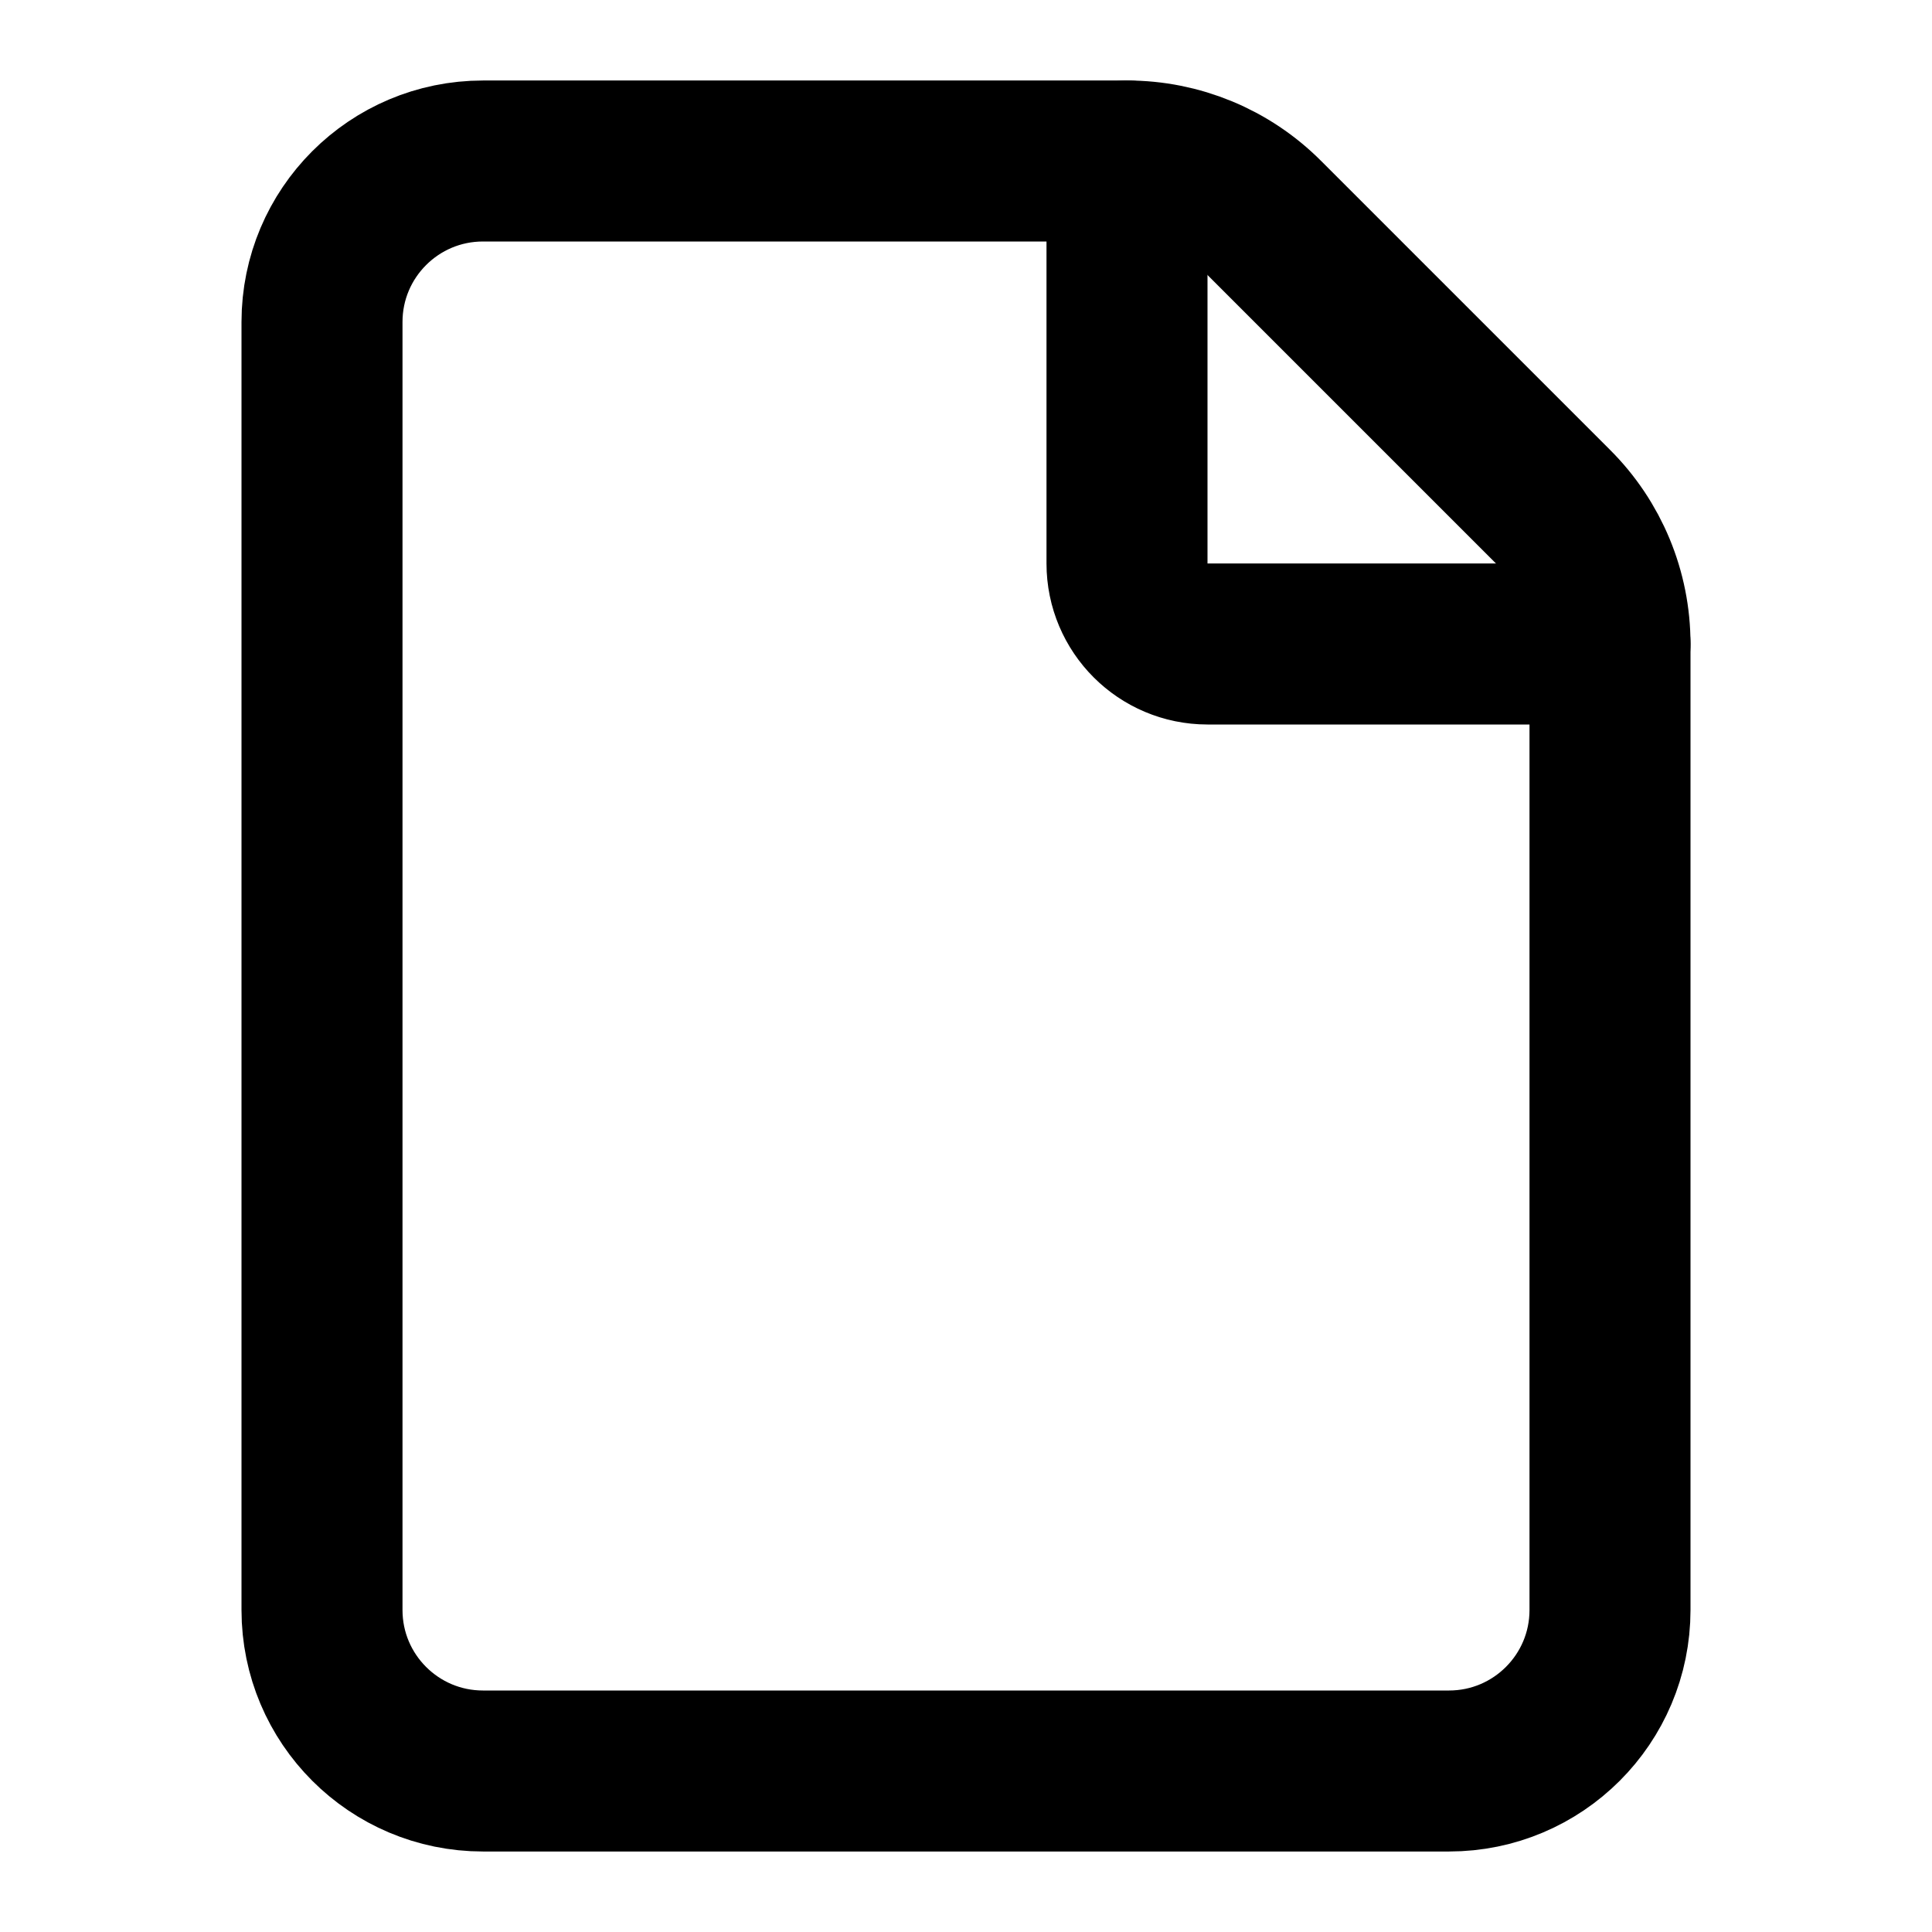
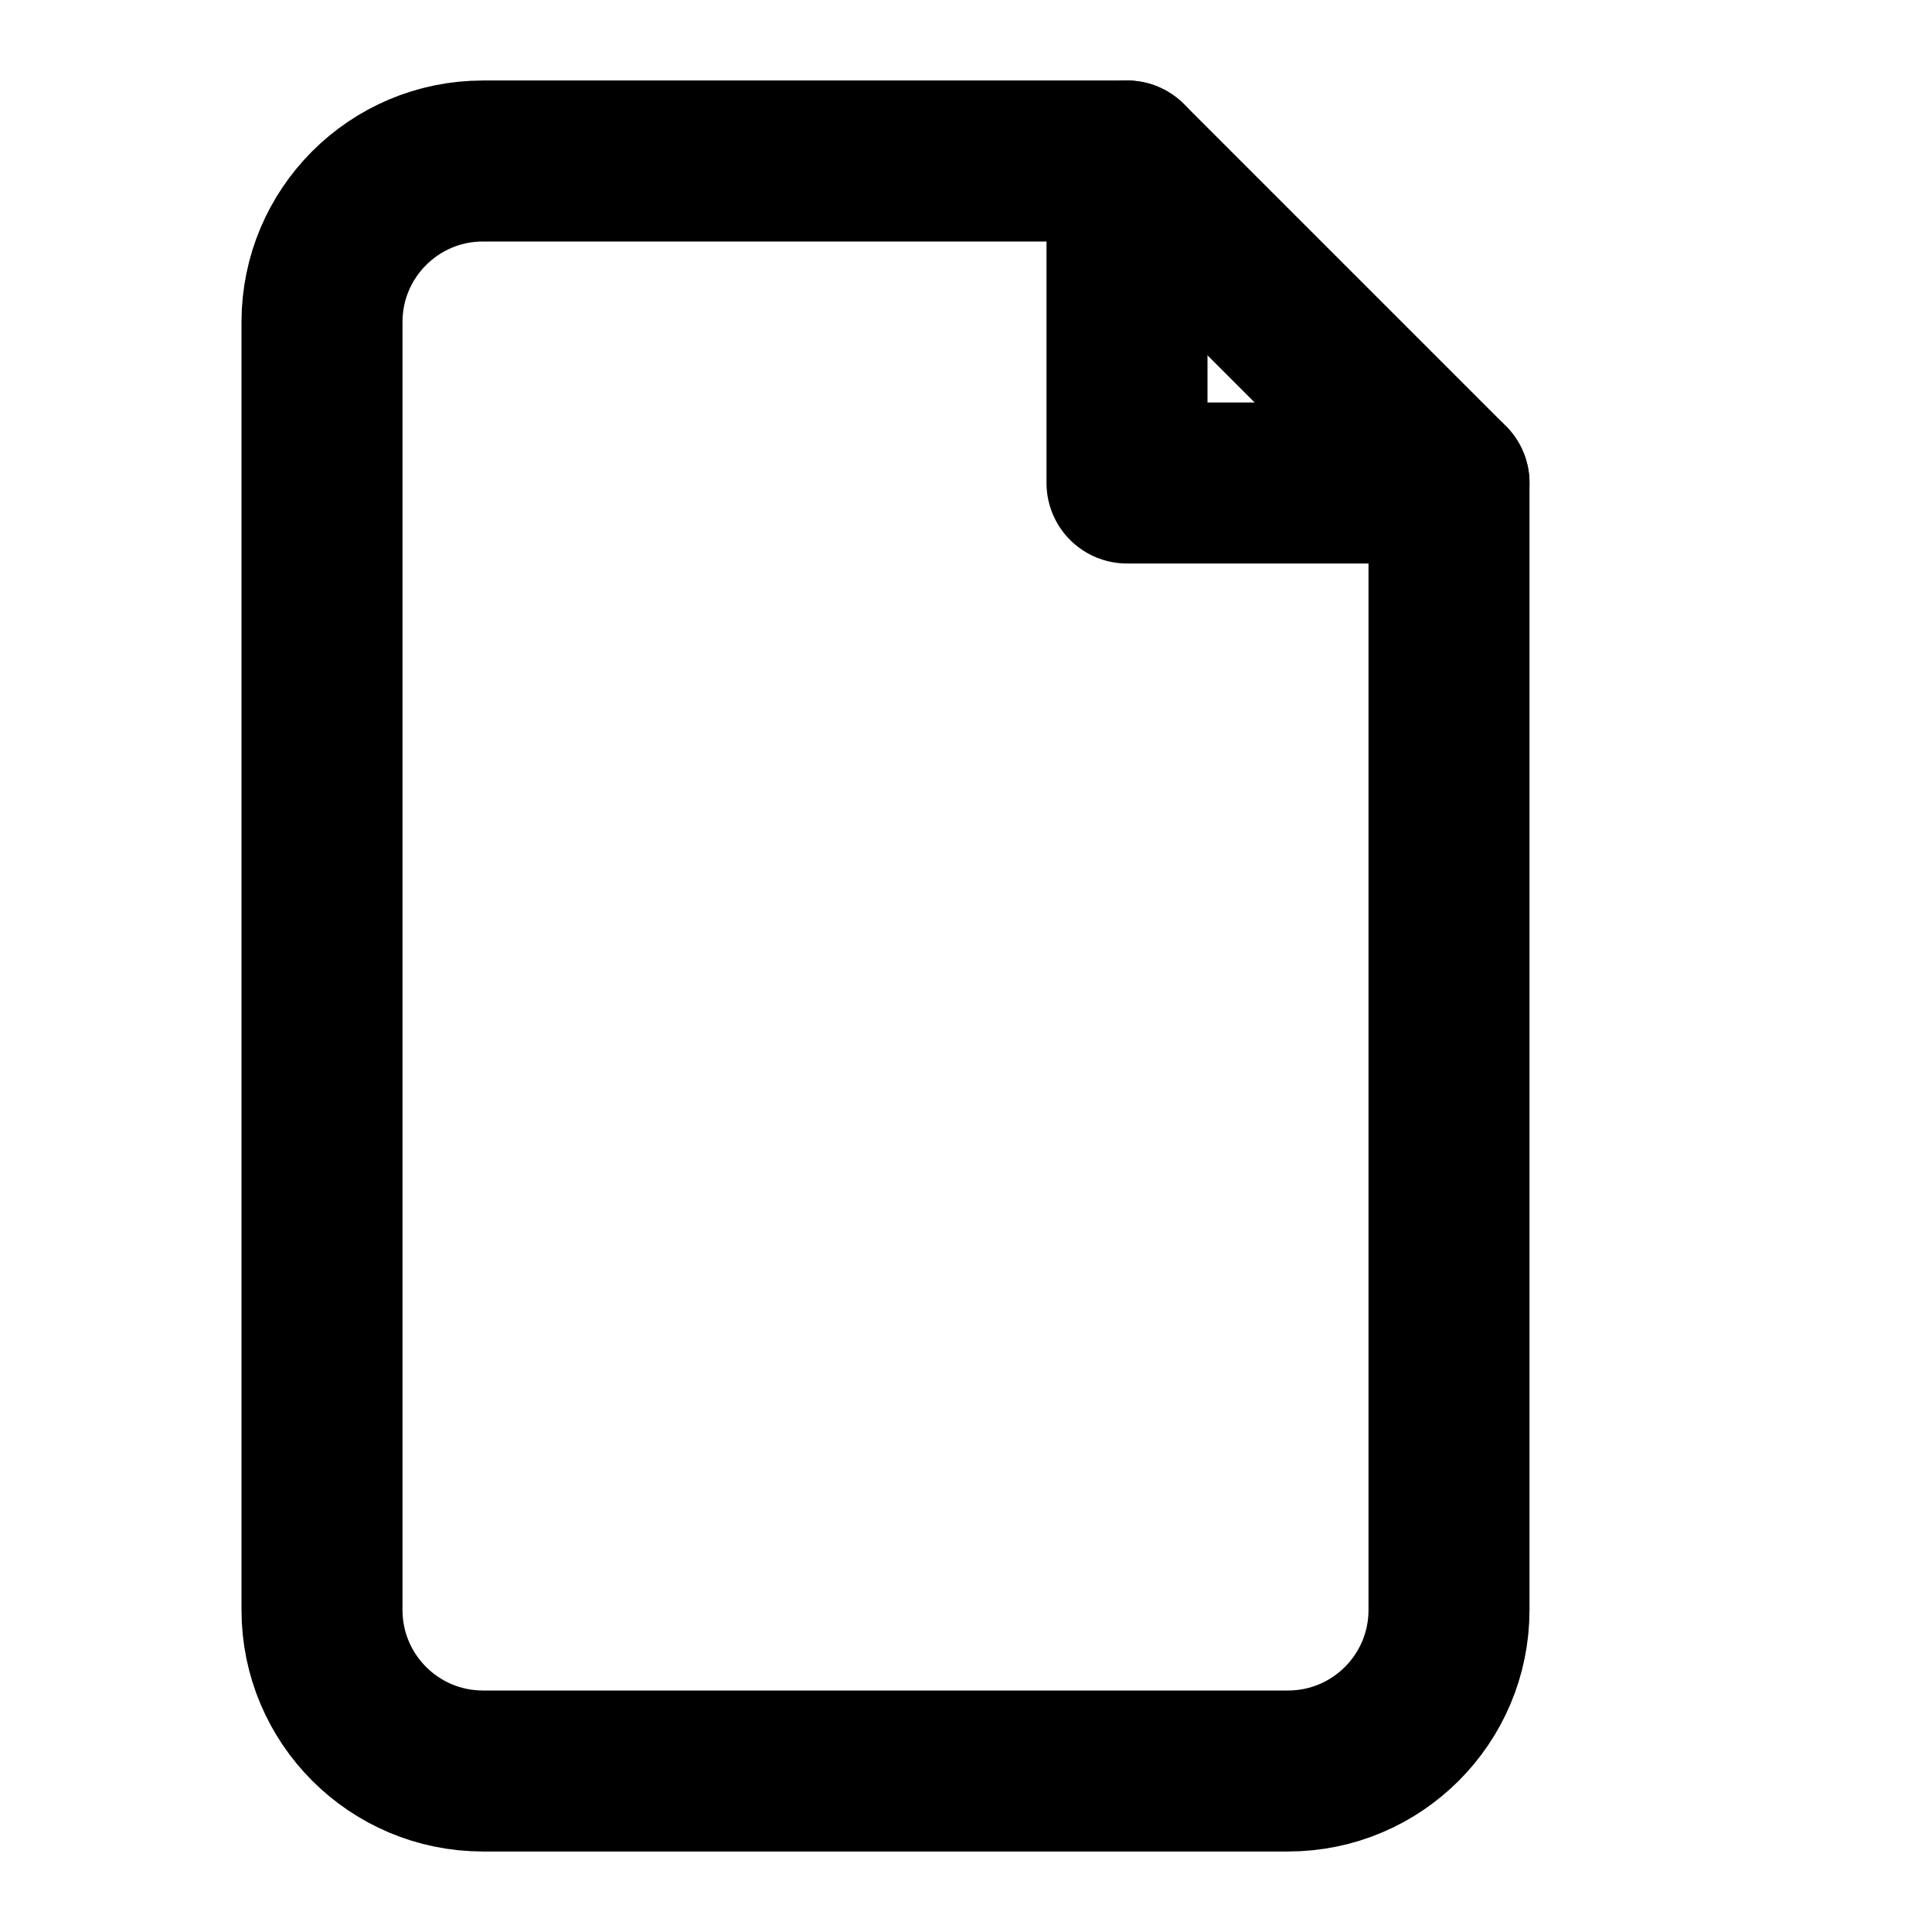
<svg xmlns="http://www.w3.org/2000/svg" width="24" height="24" viewBox="0 0 24 24" fill="none" stroke="currentColor" stroke-width="2" stroke-linecap="round" stroke-linejoin="round">
-   <path d="M6 22a2 2 0 0 1-2-2V4a2 2 0 0 1 2-2h8a2.4 2.4 0 0 1 1.704.706l3.588 3.588A2.4 2.4 0 0 1 20 8v12a2 2 0 0 1-2 2z" />
-   <path d="M14 2v5a1 1 0 0 0 1 1h5" />
+   <path d="M6 2h8l4 4v14a2 2 0 0 1-2 2H6a2 2 0 0 1-2-2V4a2 2 0 0 1 2-2z" />
+   <path d="M14 2v4h4" />
</svg>
